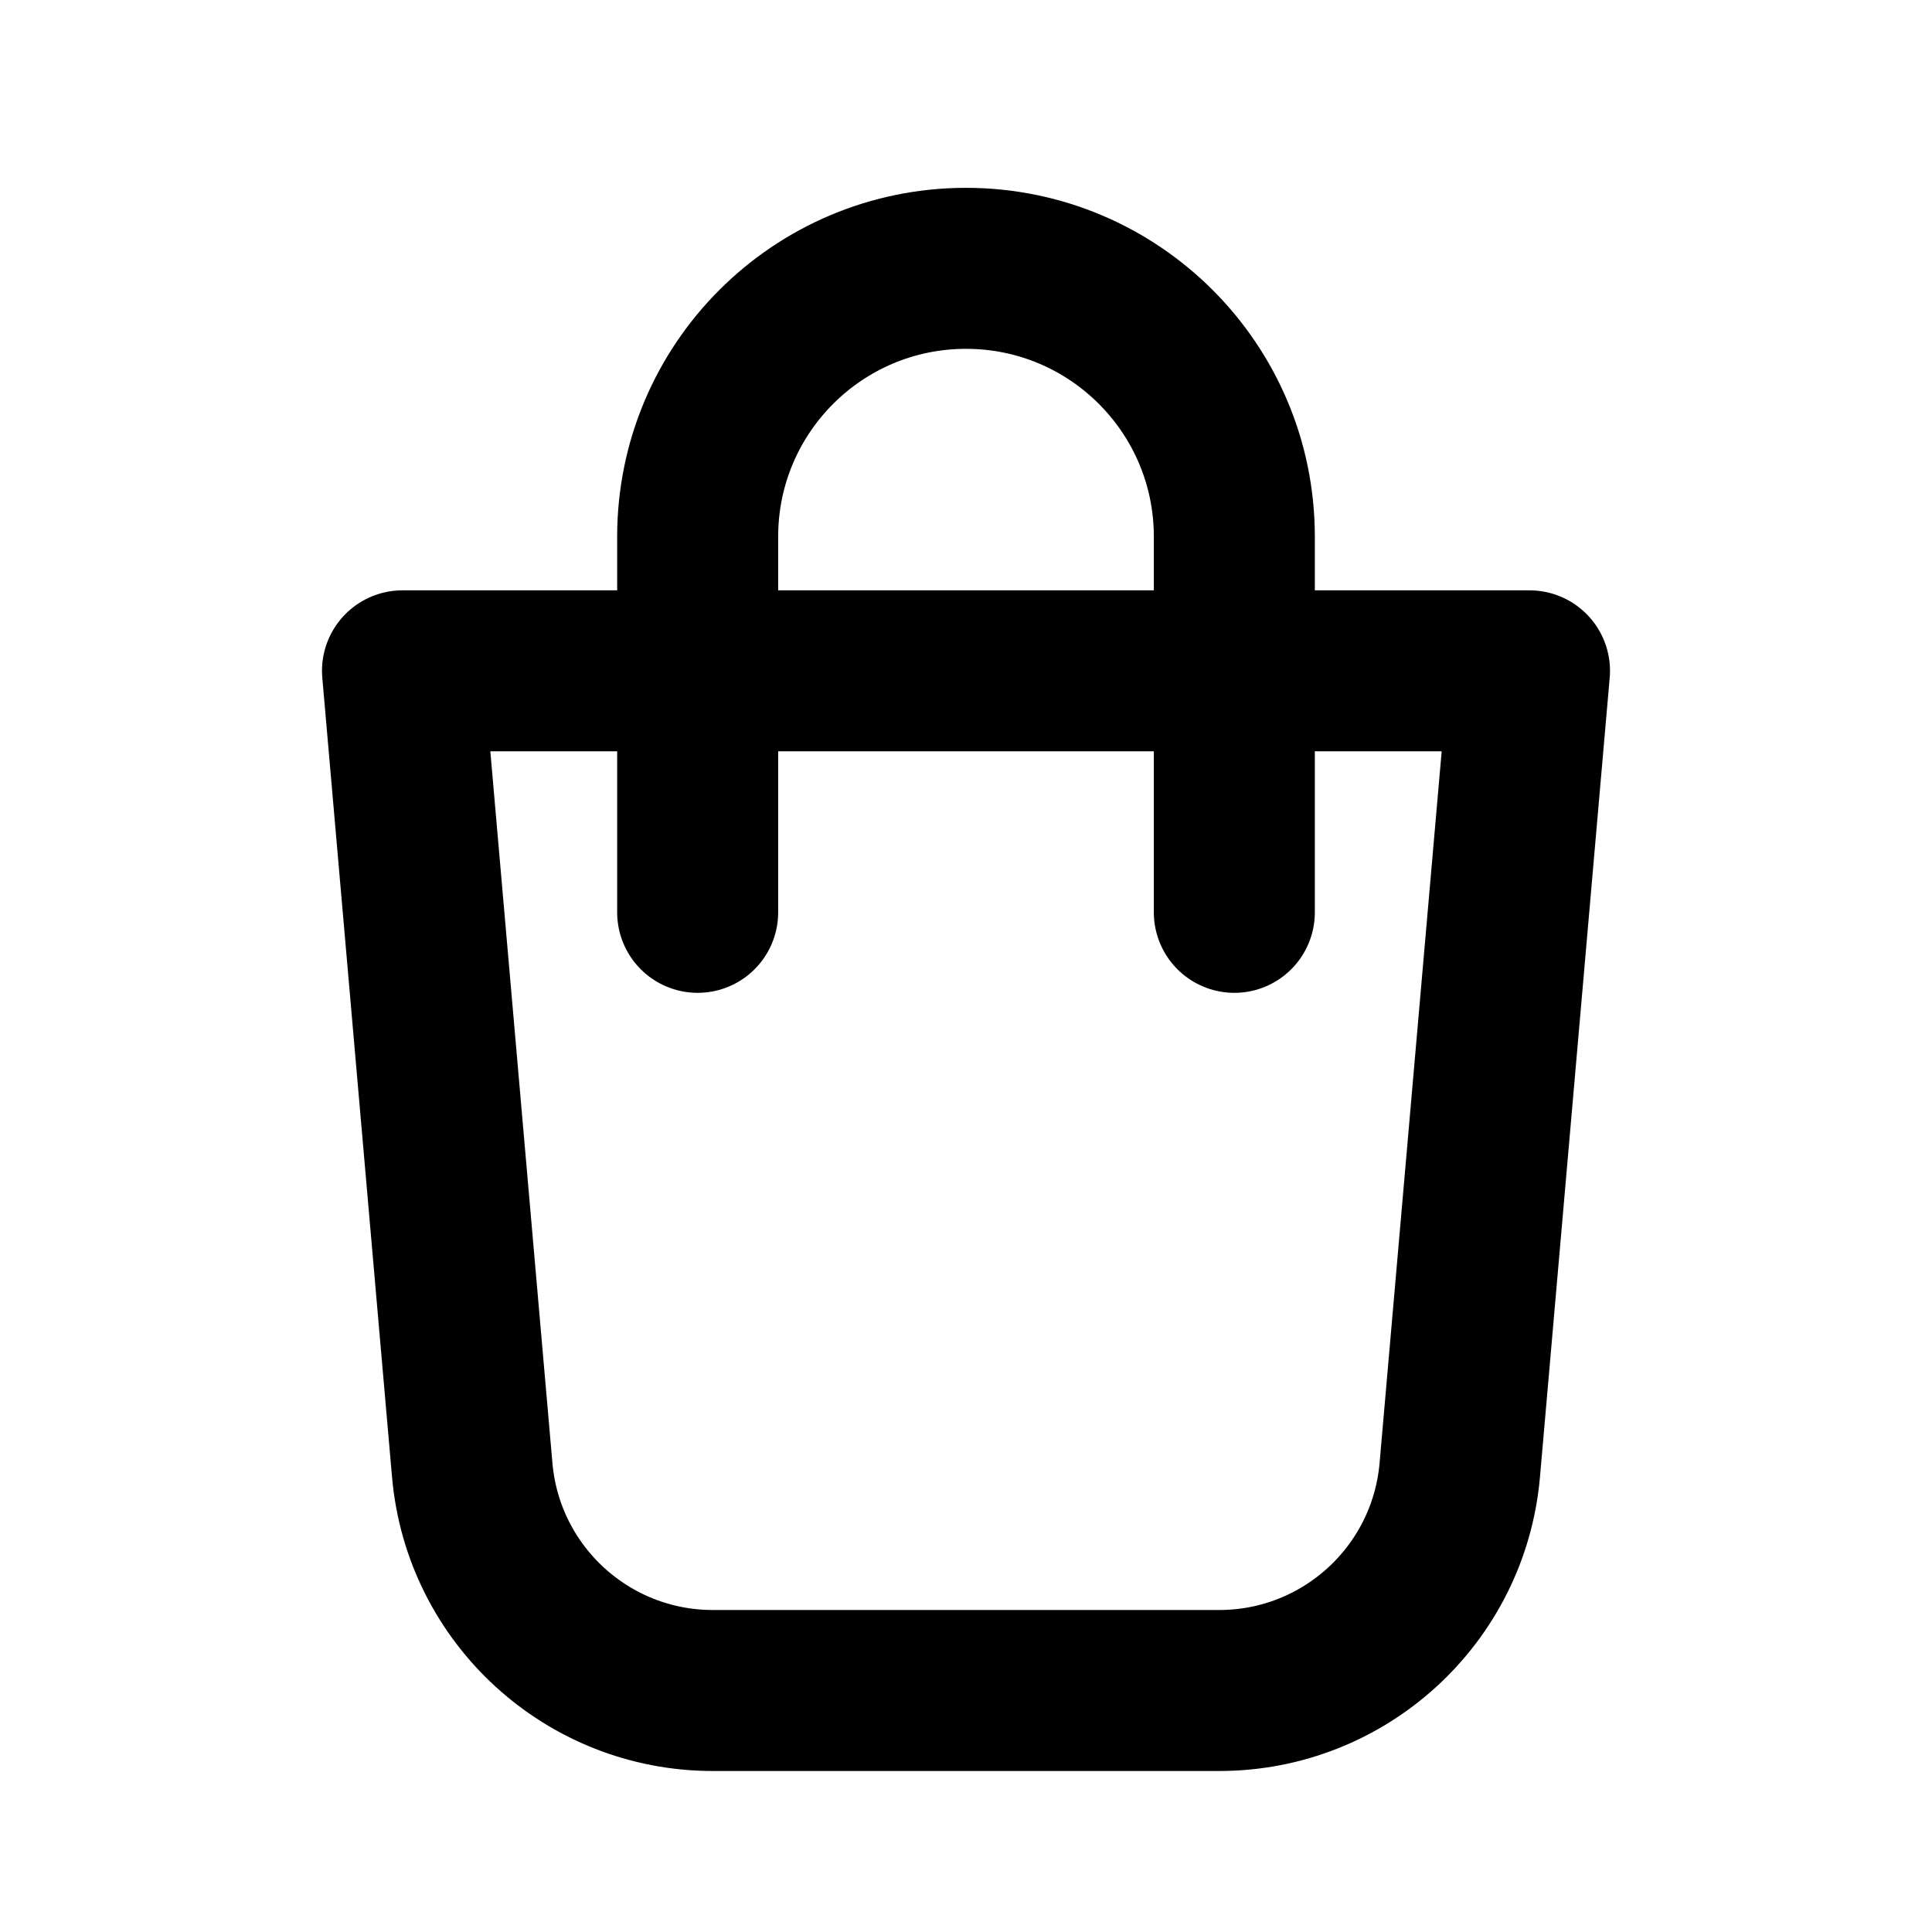
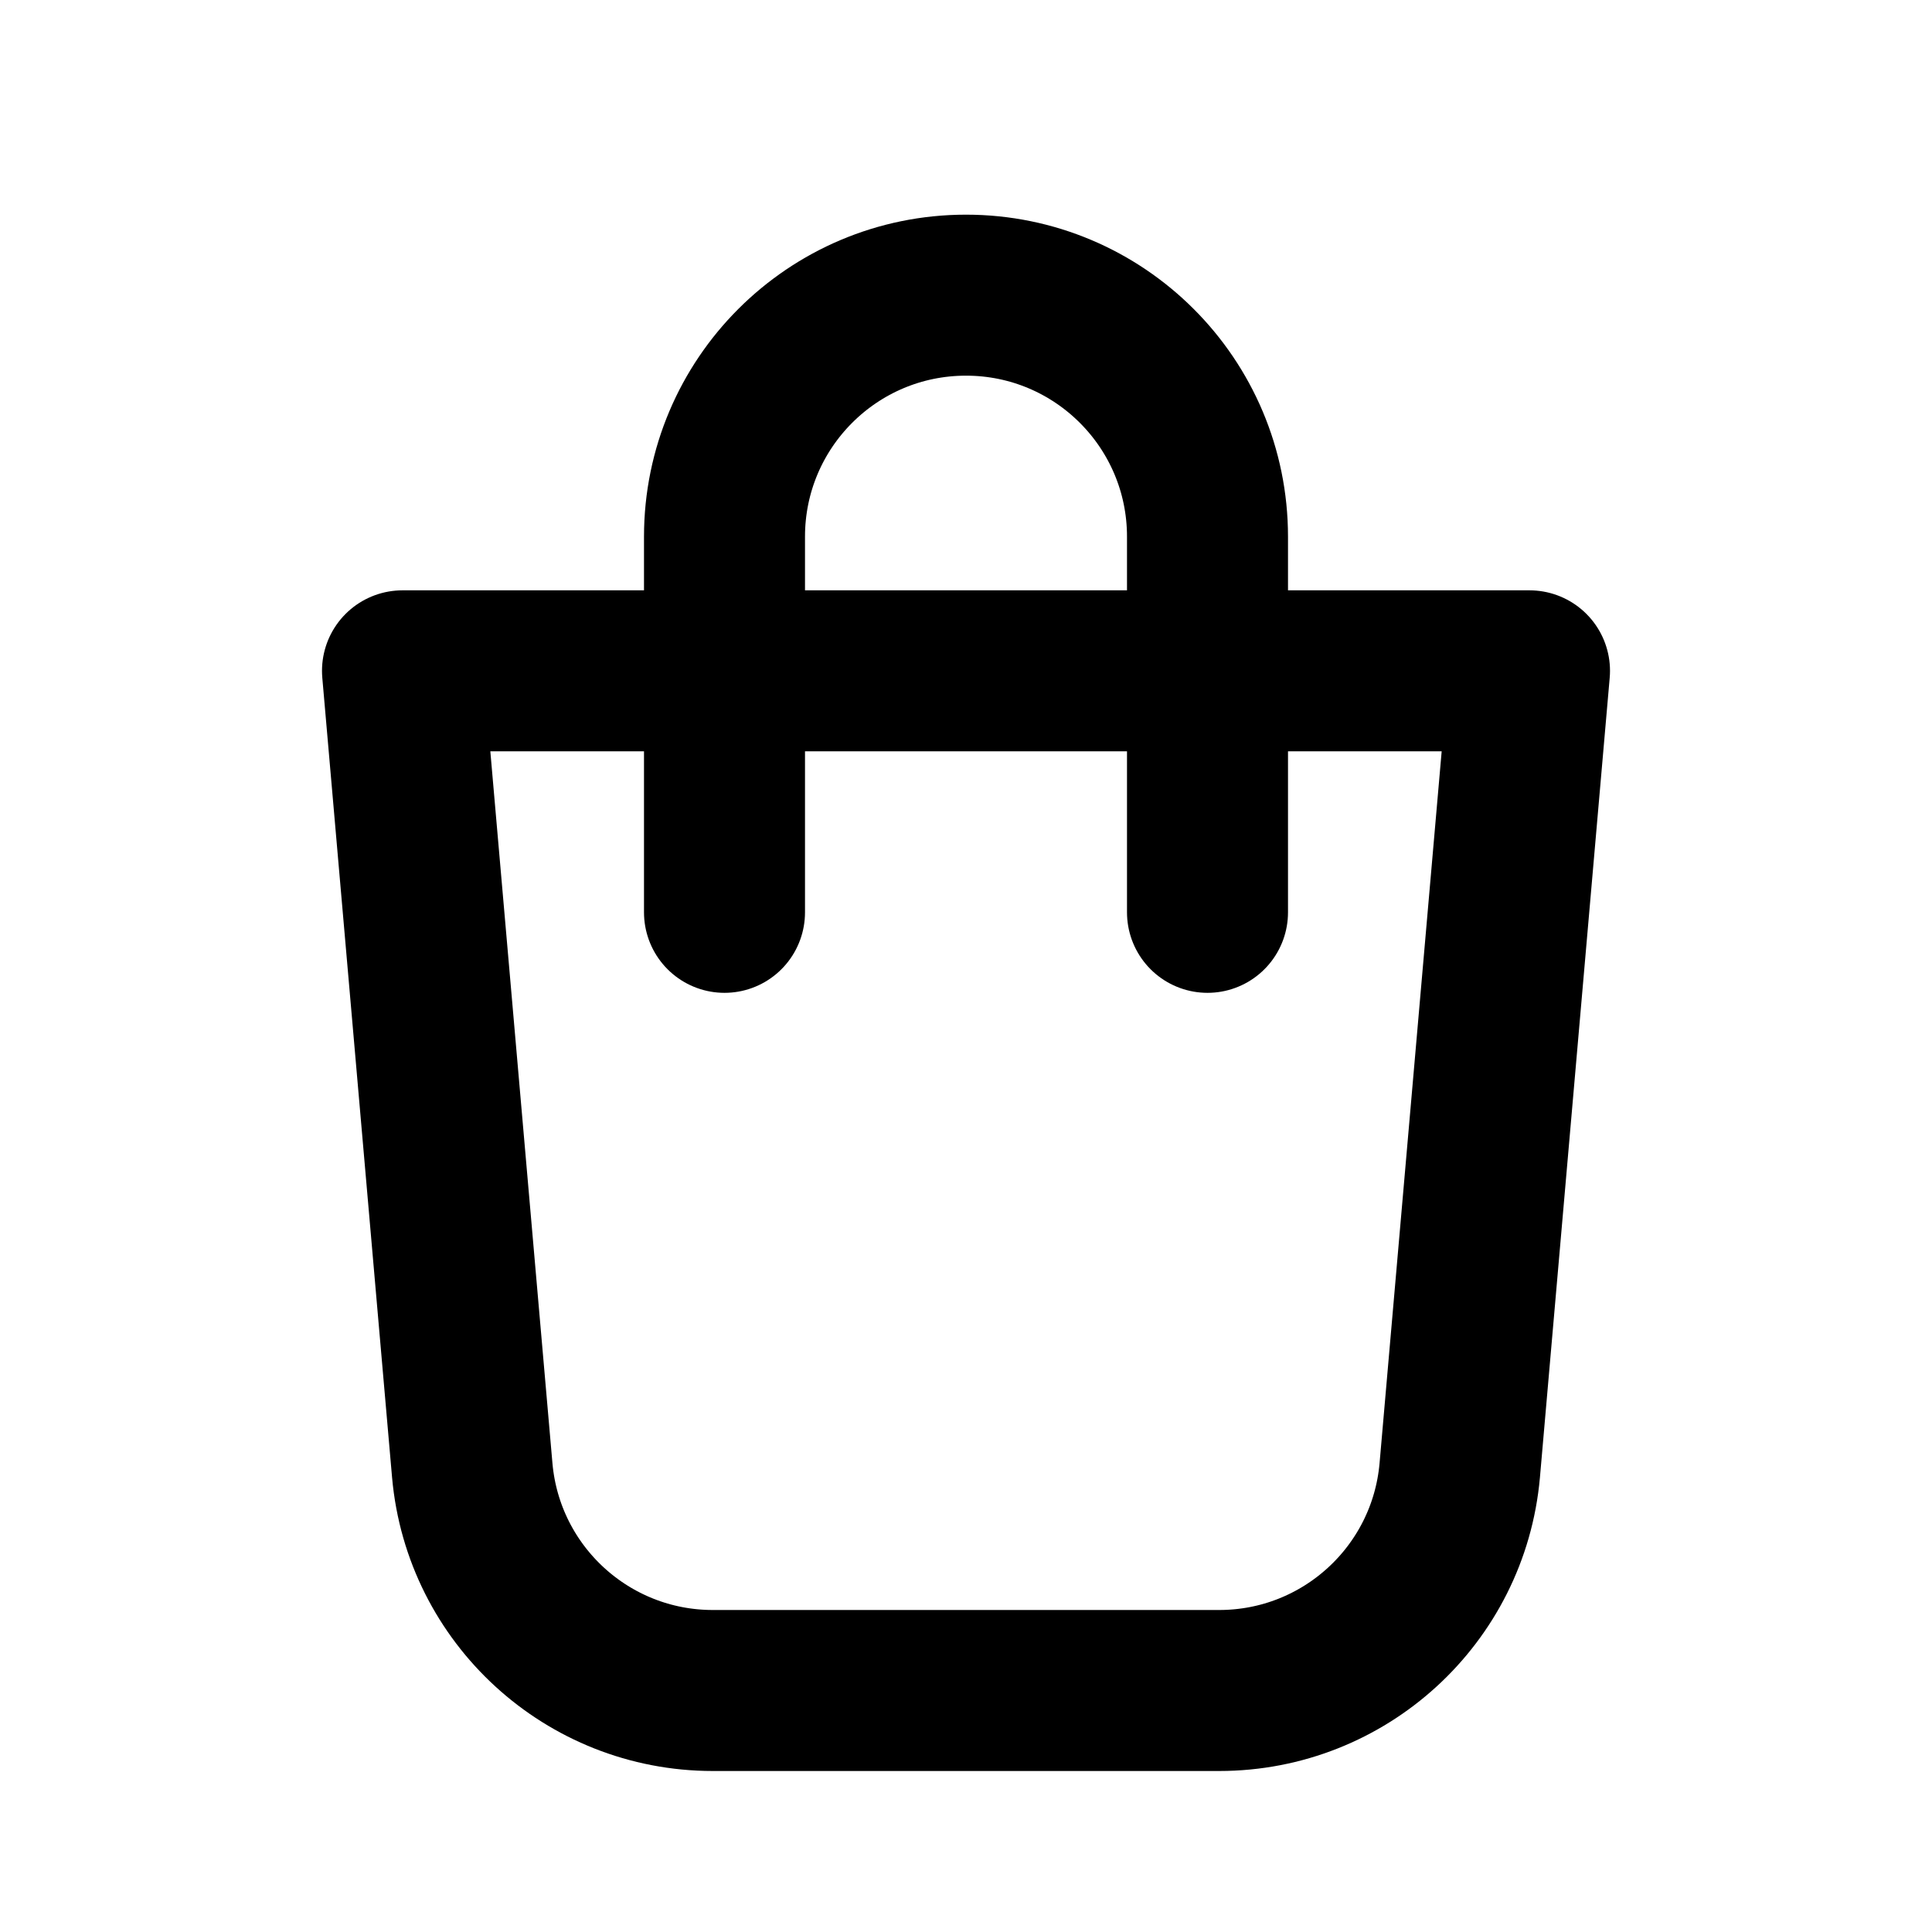
<svg xmlns="http://www.w3.org/2000/svg" viewBox="0 0 18 18" fill="none" stroke="currentColor" stroke-width="1.5" stroke-linecap="round" stroke-linejoin="round">
  <path d="M3.75 6.25H14.25L13.6 13.7A2.25 2.25 0 0 1 11.36 15.75H6.64A2.25 2.25 0 0 1 4.4 13.7Z" />
-   <path d="M6.5 8.5V5A2.5 2.5 0 0 1 11.5 5V8.5" />
+   <path d="M6.75 8.5V5A2.25 2.25 0 0 1 11.25 5V8.5" />
</svg>
